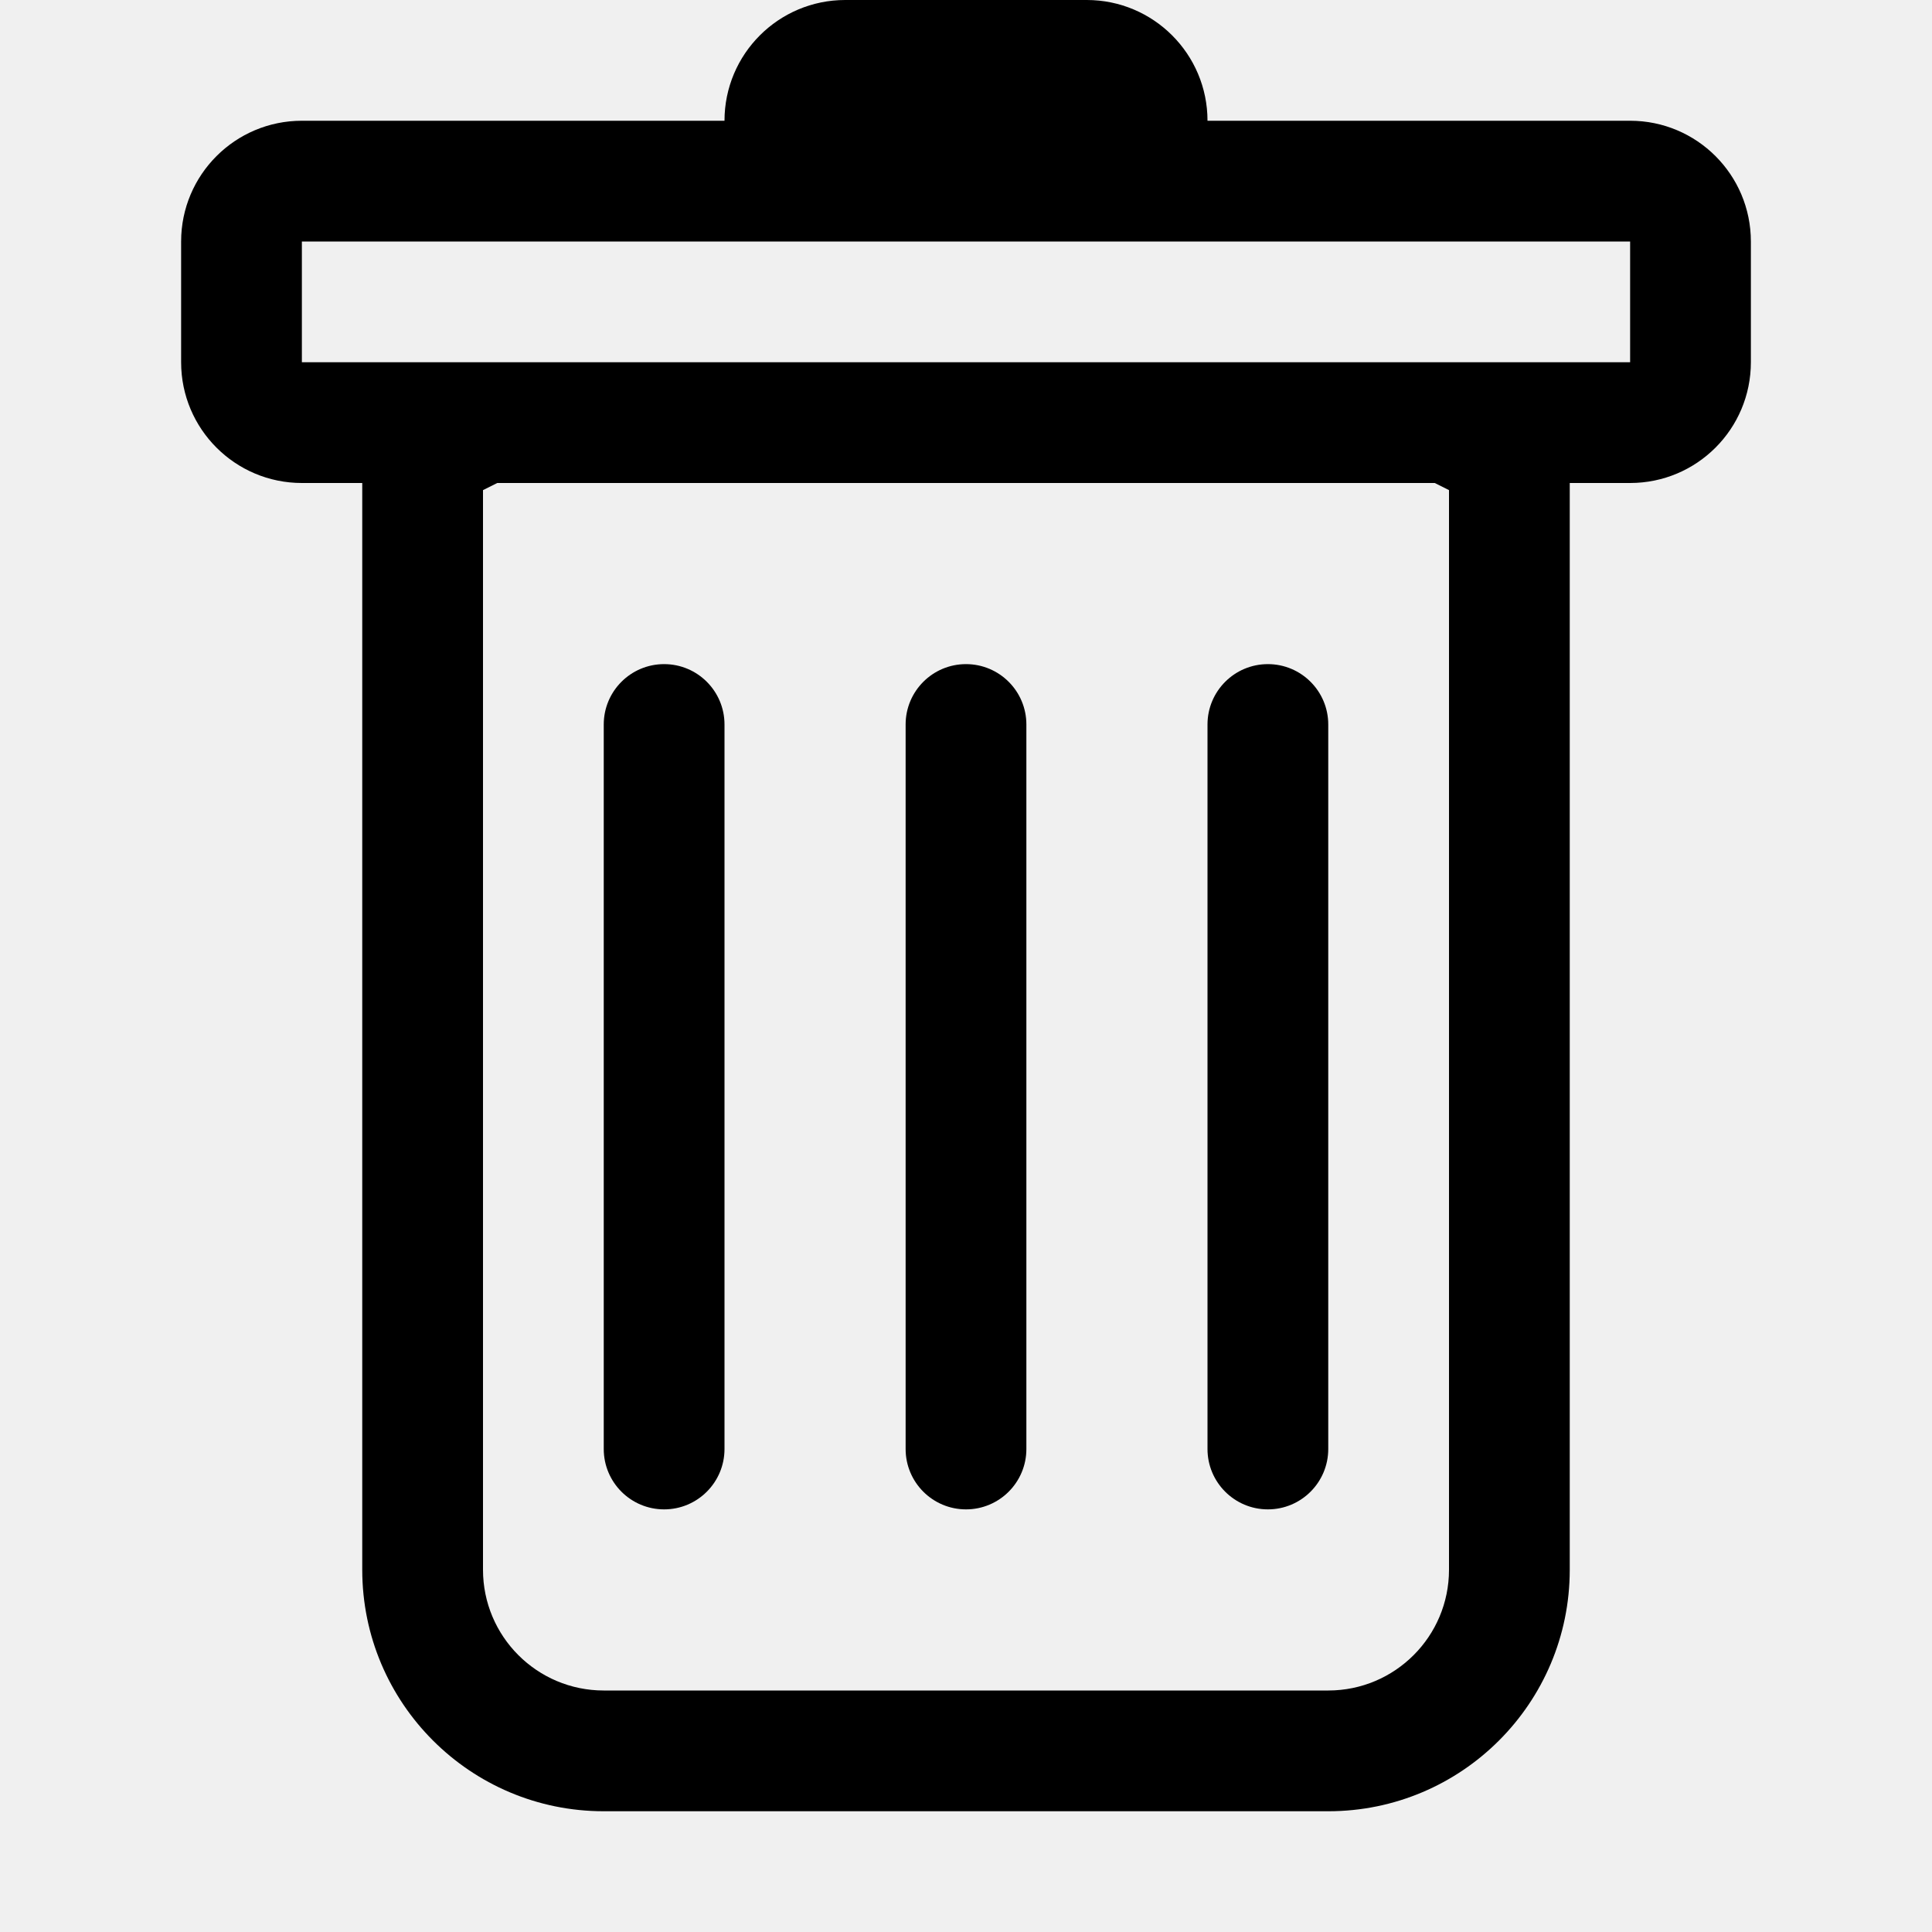
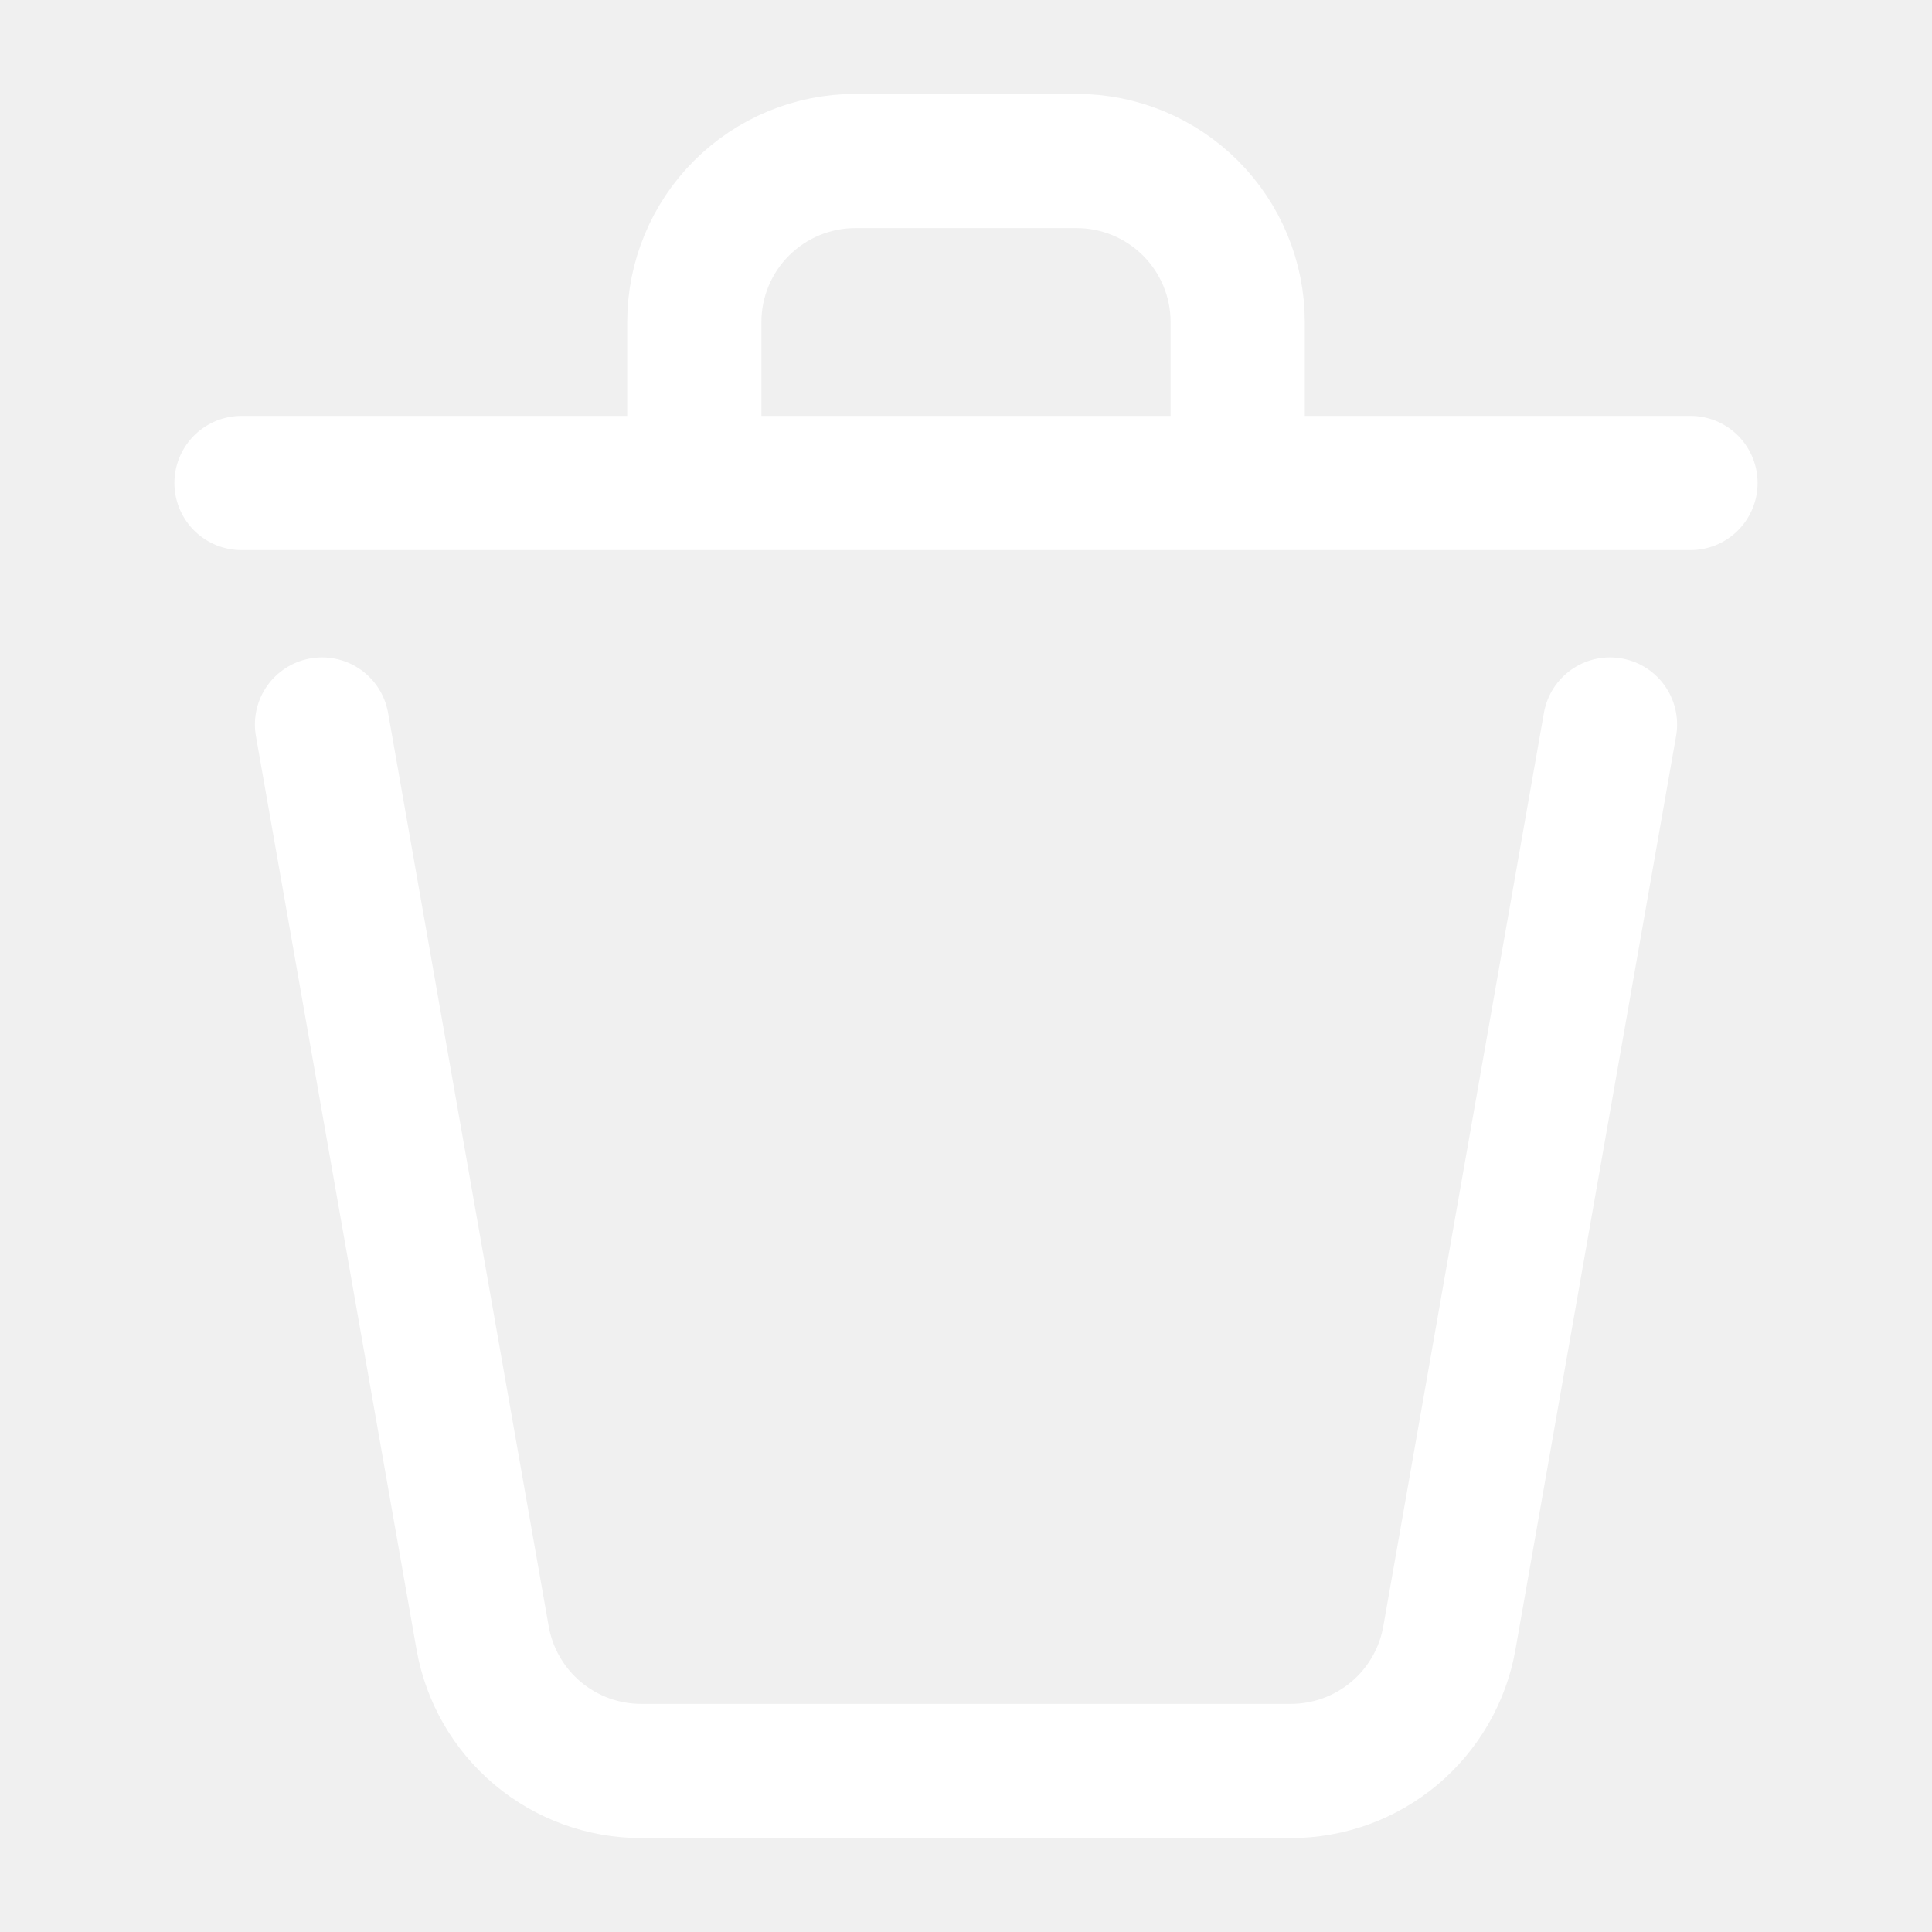
- <svg xmlns="http://www.w3.org/2000/svg" width="16" height="16" fill="currentColor" viewBox="0 0 16 16">
-   <path d="M5.5 5.5A.5.5 0 0 1 6 6v6a.5.5 0 0 1-1 0V6a.5.5 0 0 1 .5-.5zm2.5 0a.5.5 0 0 1 .5.5v6a.5.5 0 0 1-1 0V6a.5.5 0 0 1 .5-.5zm3 .5a.5.5 0 0 0-1 0v6a.5.5 0 0 0 1 0V6z" />
-   <path fill-rule="evenodd" d="M14.5 3a1 1 0 0 1-1 1H13v9a2 2 0 0 1-2 2H5a2 2 0 0 1-2-2V4h-.5a1 1 0 0 1-1-1V2a1 1 0 0 1 1-1H6a1 1 0 0 1 1-1h2a1 1 0 0 1 1 1h3.5a1 1 0 0 1 1 1v1zM4.118 4 4 4.059V13a1 1 0 0 0 1 1h6a1 1 0 0 0 1-1V4.059L11.882 4H4.118zM2.5 3V2h11v1h-11z" />
+ <svg xmlns="http://www.w3.org/2000/svg" width="24" height="24" viewBox="0 0 24 24" fill="none">
+   <path d="M20 9L18.005 20.346C17.924 20.809 17.681 21.229 17.321 21.532C16.961 21.834 16.506 22 16.035 22H7.965C7.495 22 7.039 21.834 6.679 21.532C6.319 21.229 6.076 20.809 5.995 20.346L4 9M21 6H15.375M15.375 6V4C15.375 3.47 15.164 2.961 14.789 2.586C14.414 2.211 13.905 2 13.375 2H10.625C10.095 2 9.586 2.211 9.211 2.586C8.836 2.961 8.625 3.47 8.625 4V6M15.375 6H8.625M3 6H8.625" stroke="#FFF" stroke-width="1.667" stroke-linecap="round" stroke-linejoin="round" />
</svg>
